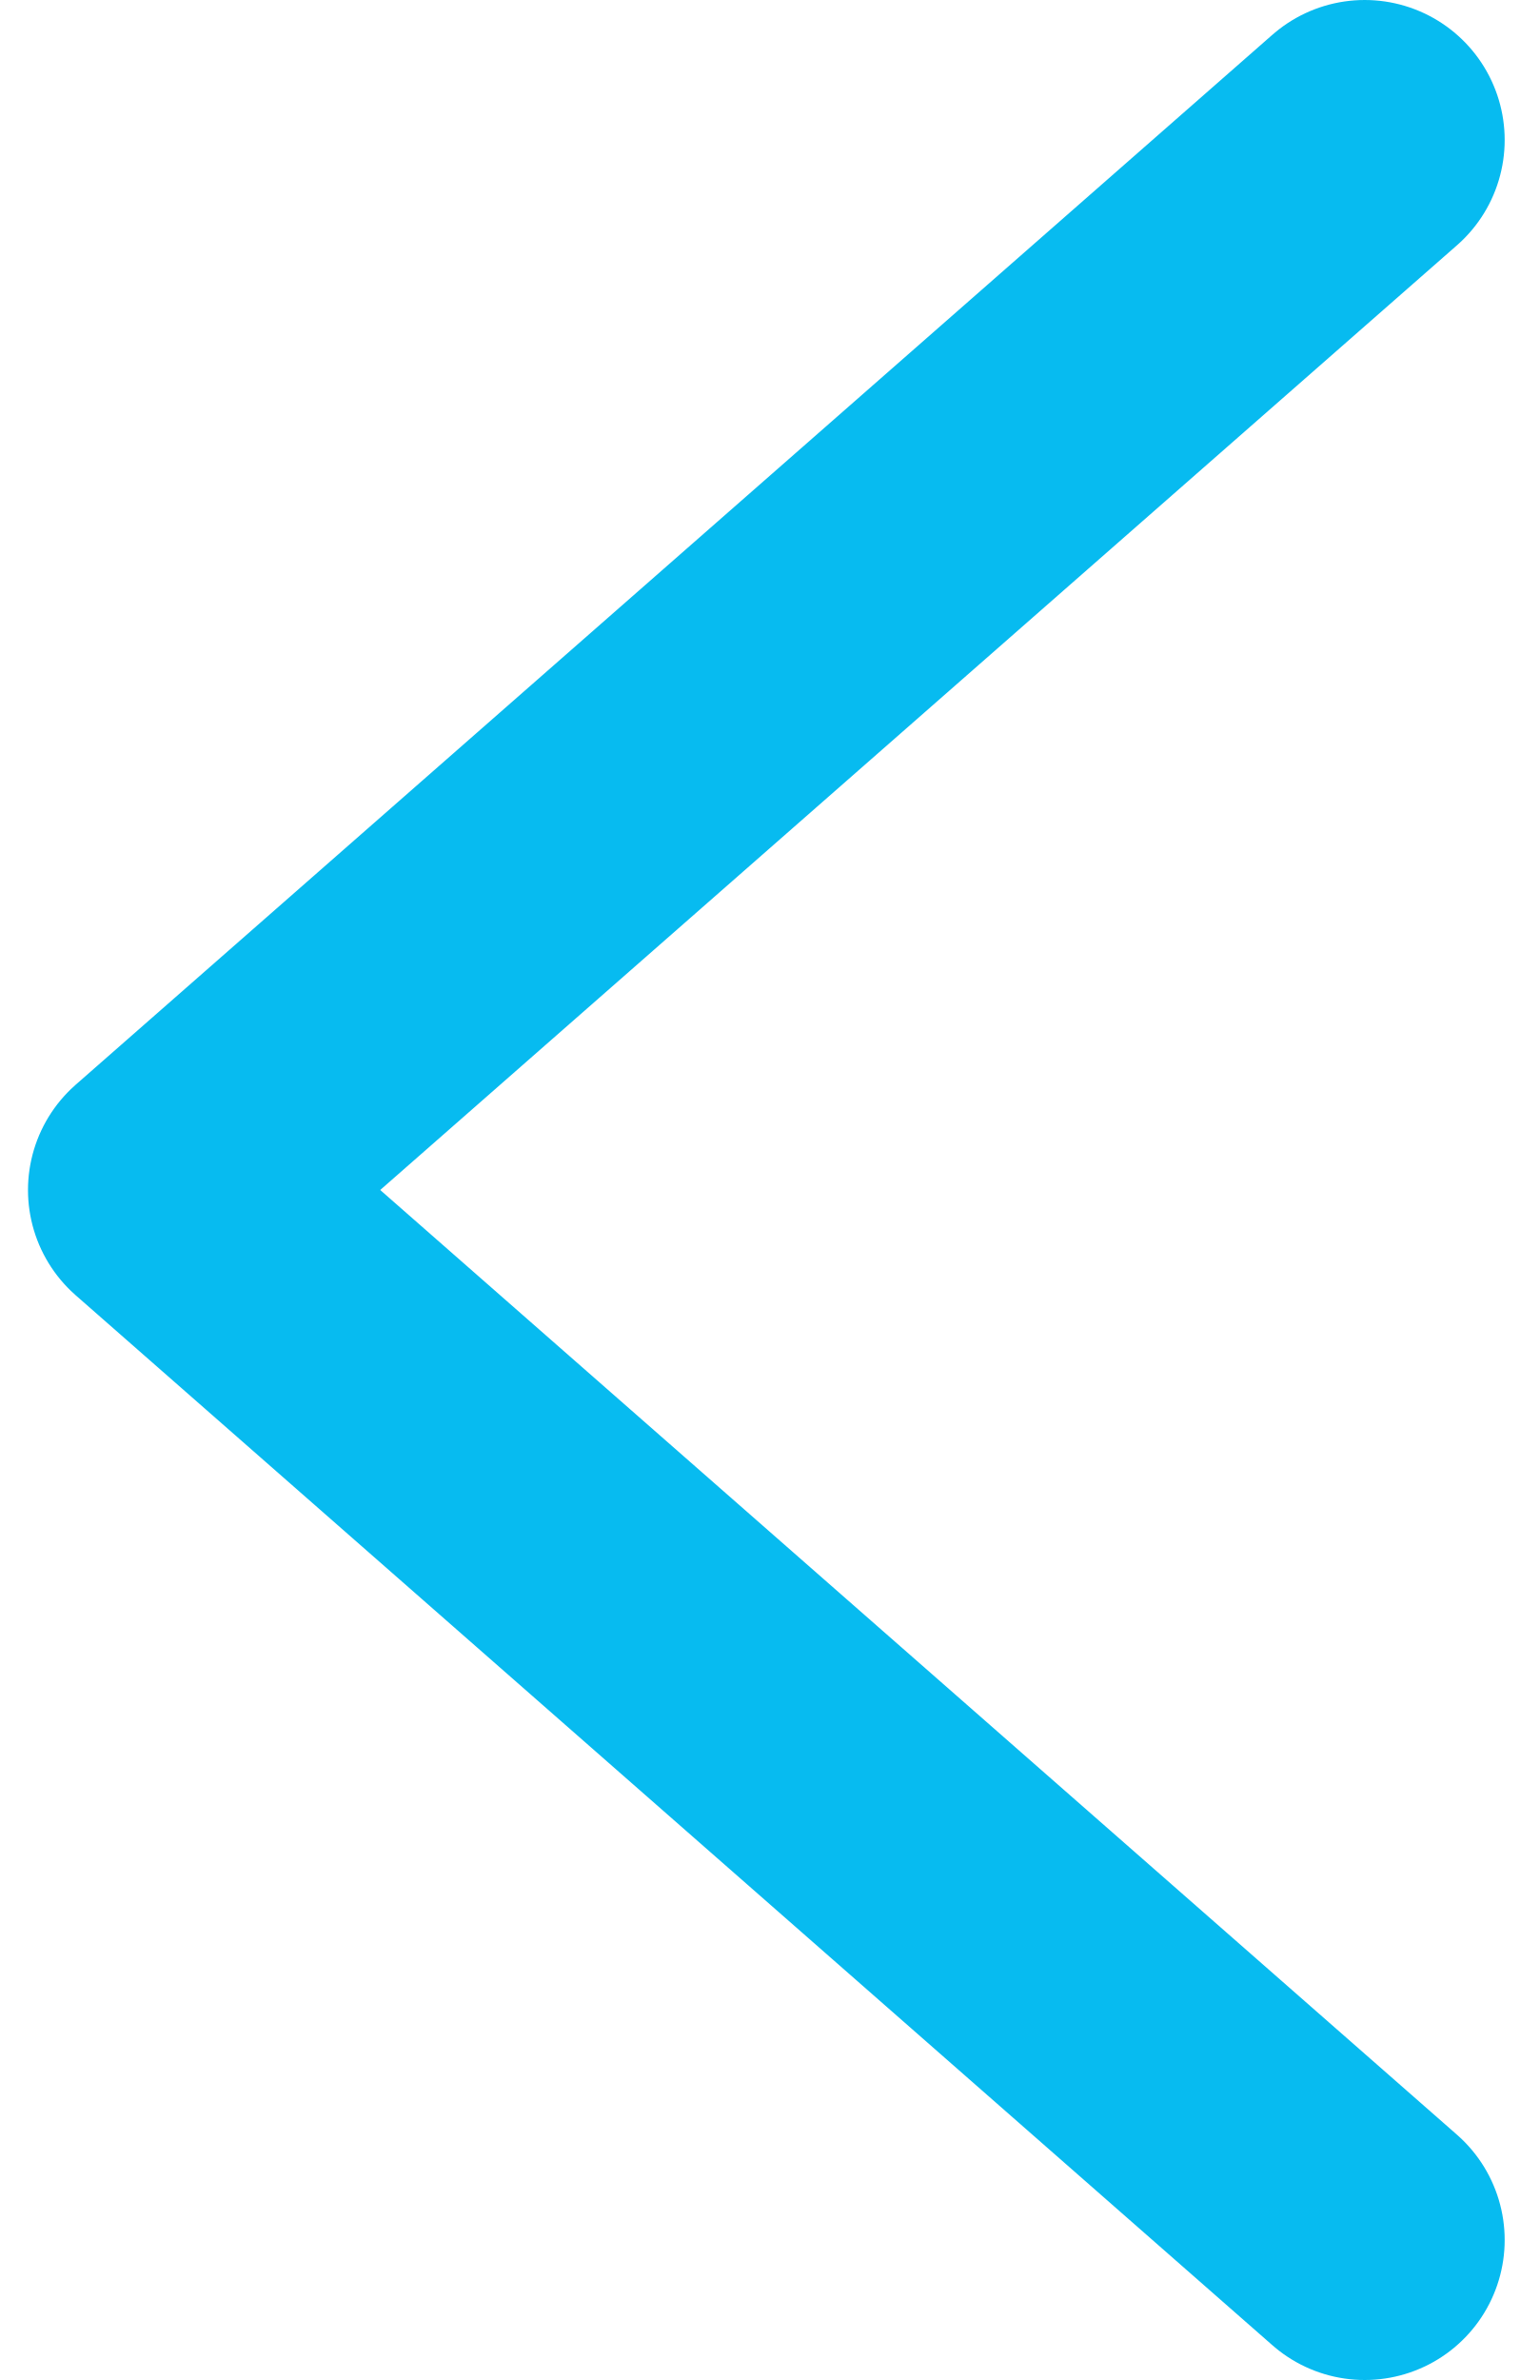
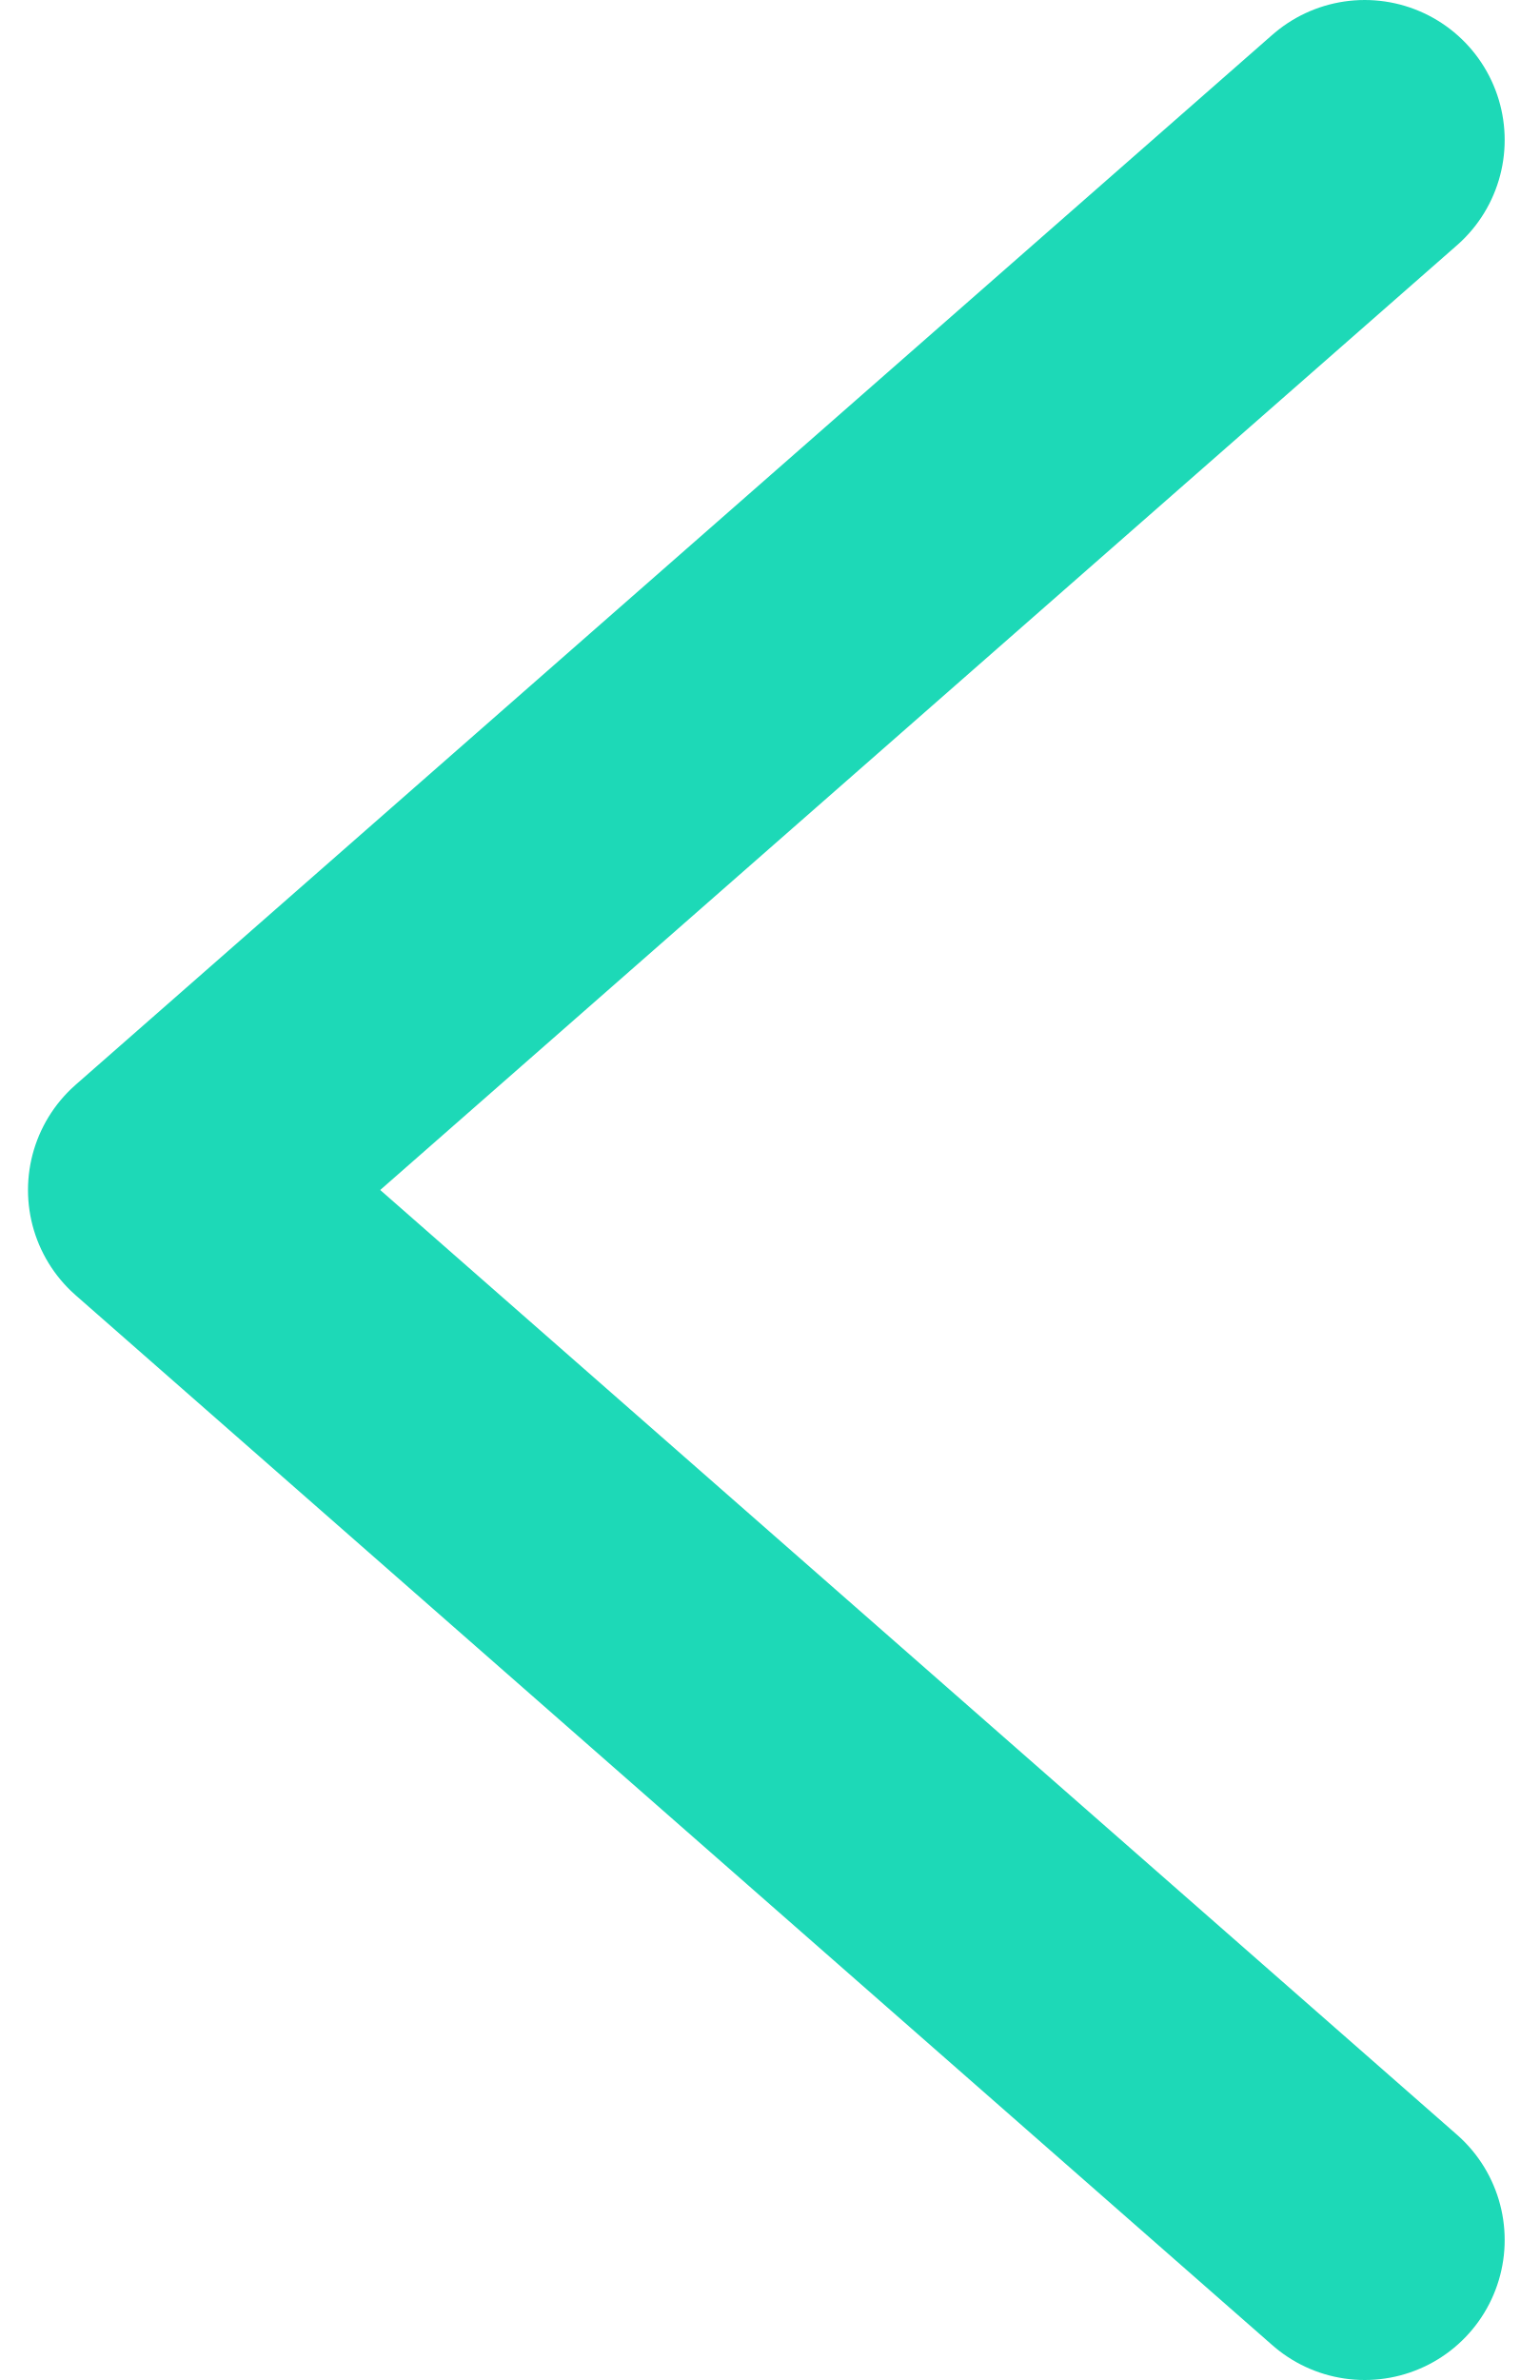
<svg xmlns="http://www.w3.org/2000/svg" width="22" height="34" viewBox="0 0 22 34" fill="none">
-   <path d="M19.5 32L2.4 17L19.5 2" stroke="#07BBF0" stroke-width="4" stroke-linecap="round" stroke-linejoin="round" />
+   <path d="M19.5 32L2.4 17L19.5 2" stroke="#1DD9B7" stroke-width="4" stroke-linecap="round" stroke-linejoin="round" />
</svg>
